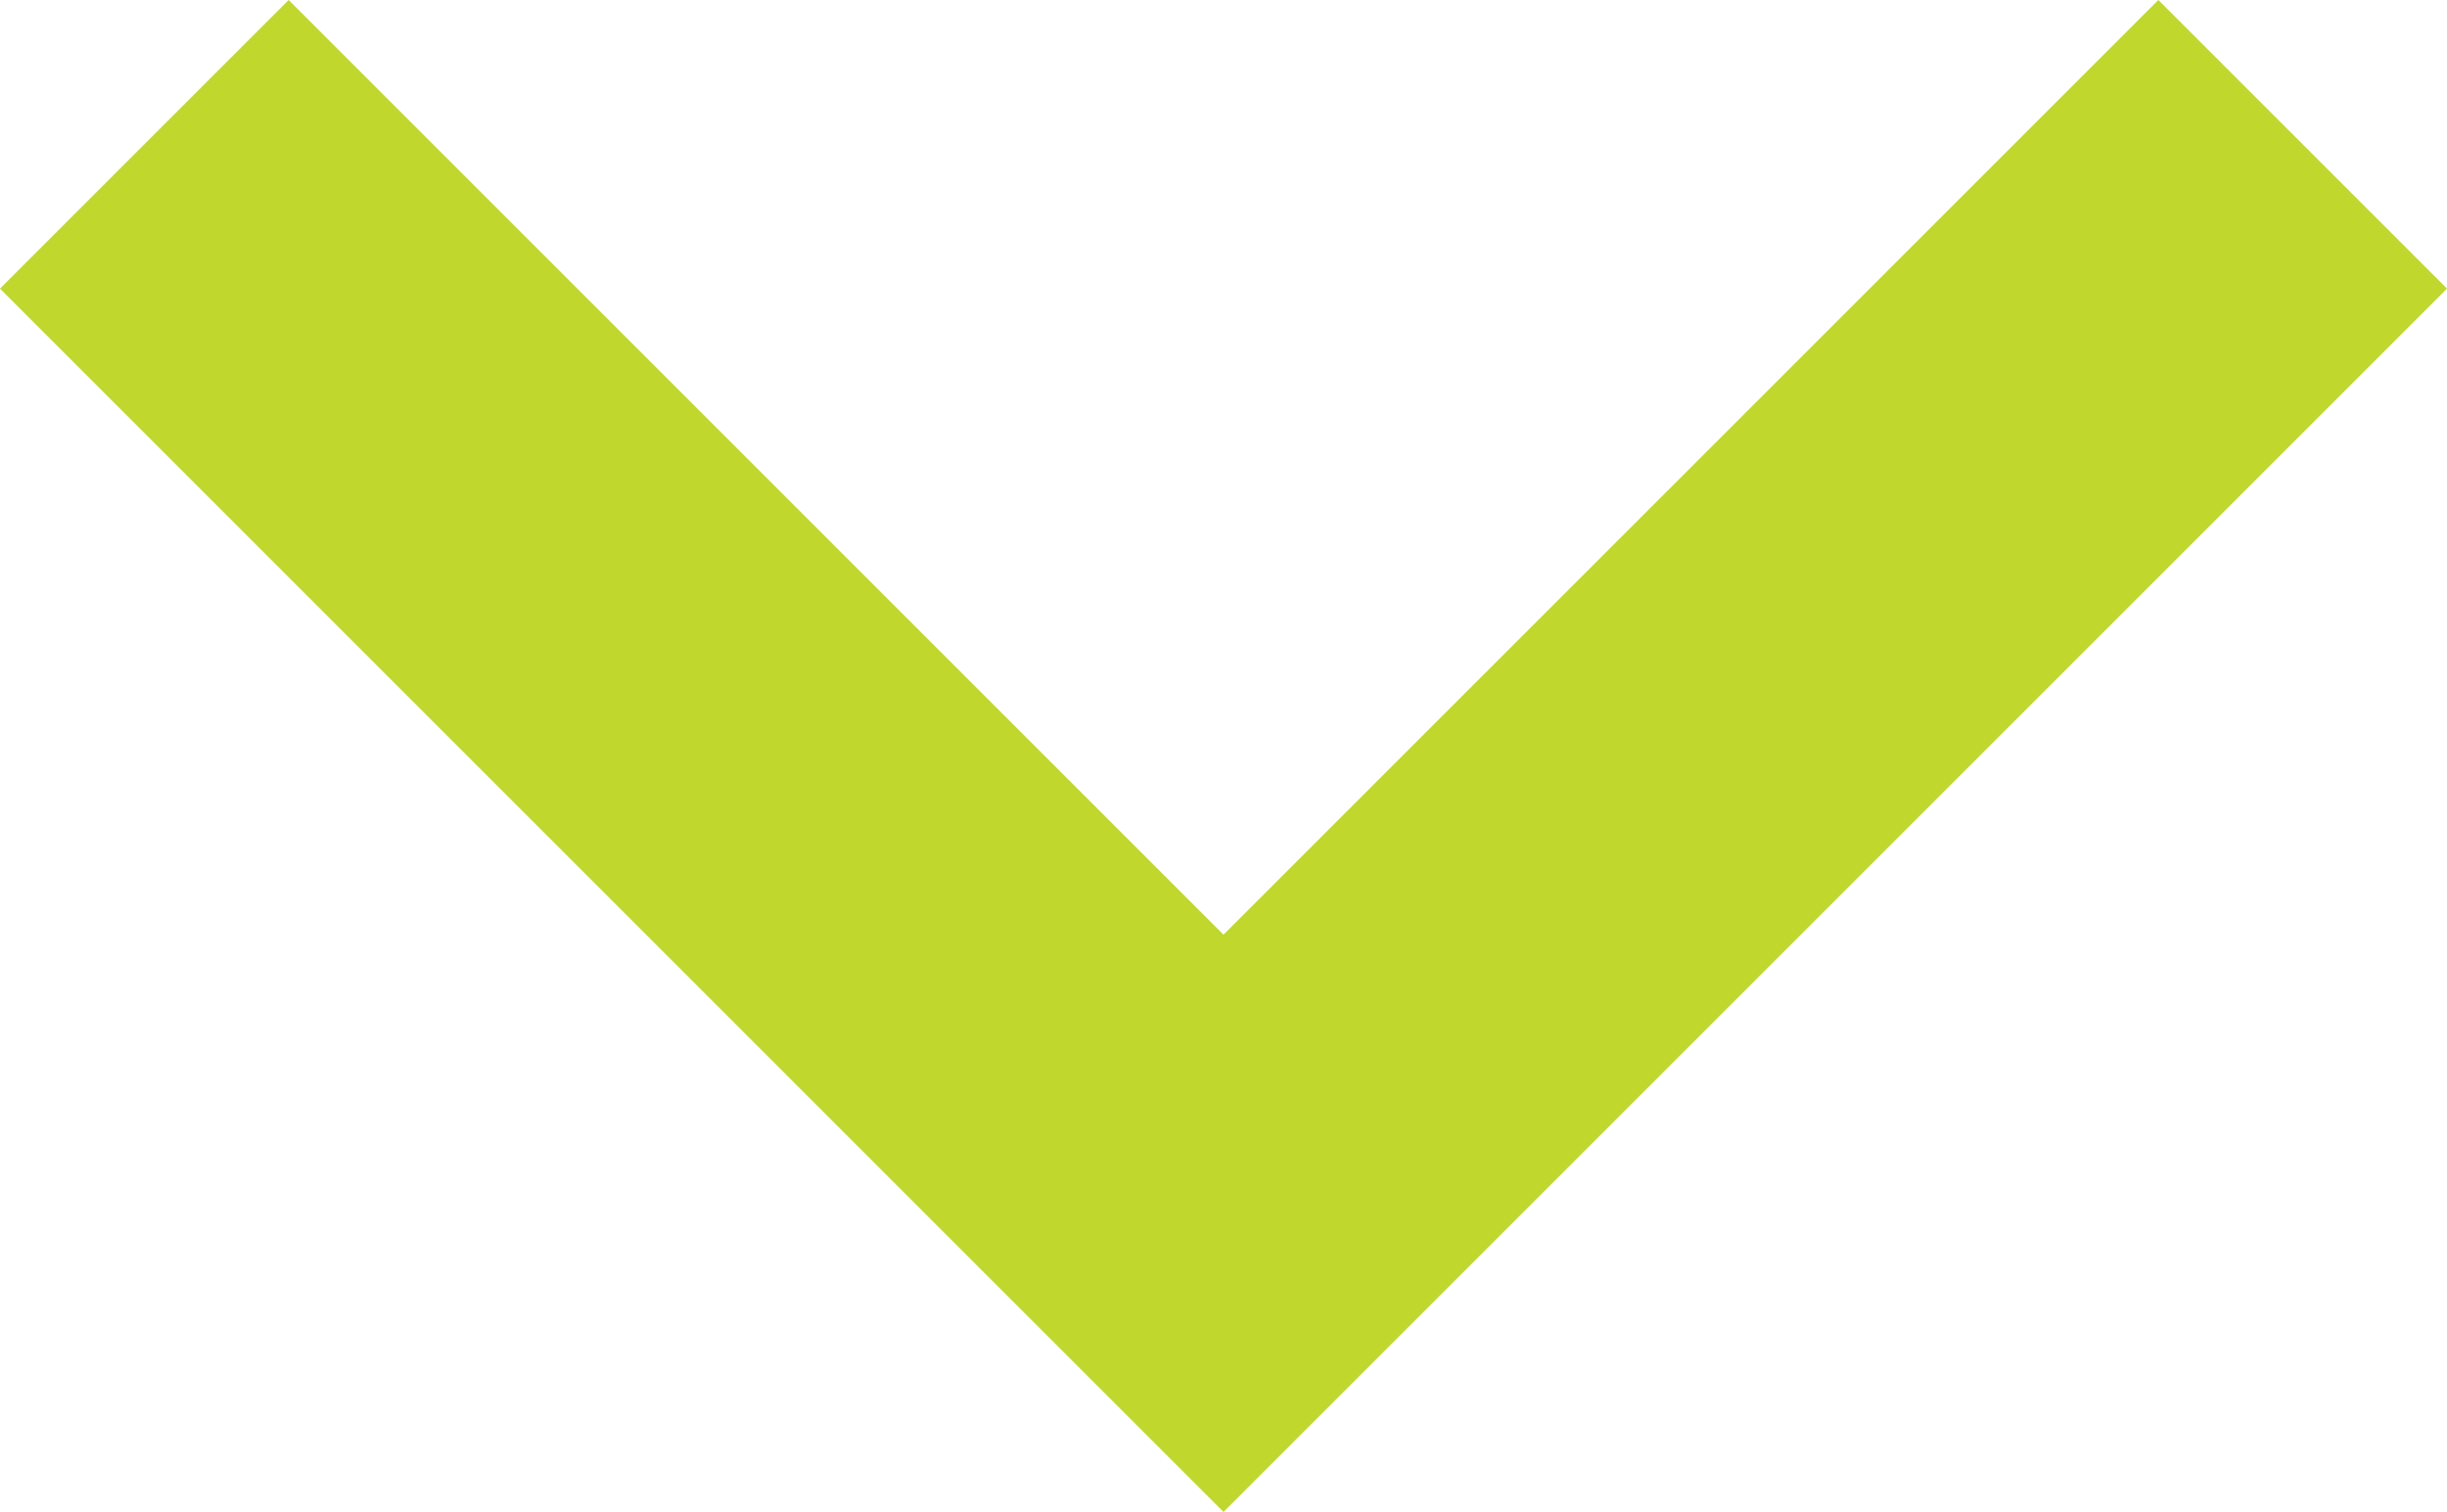
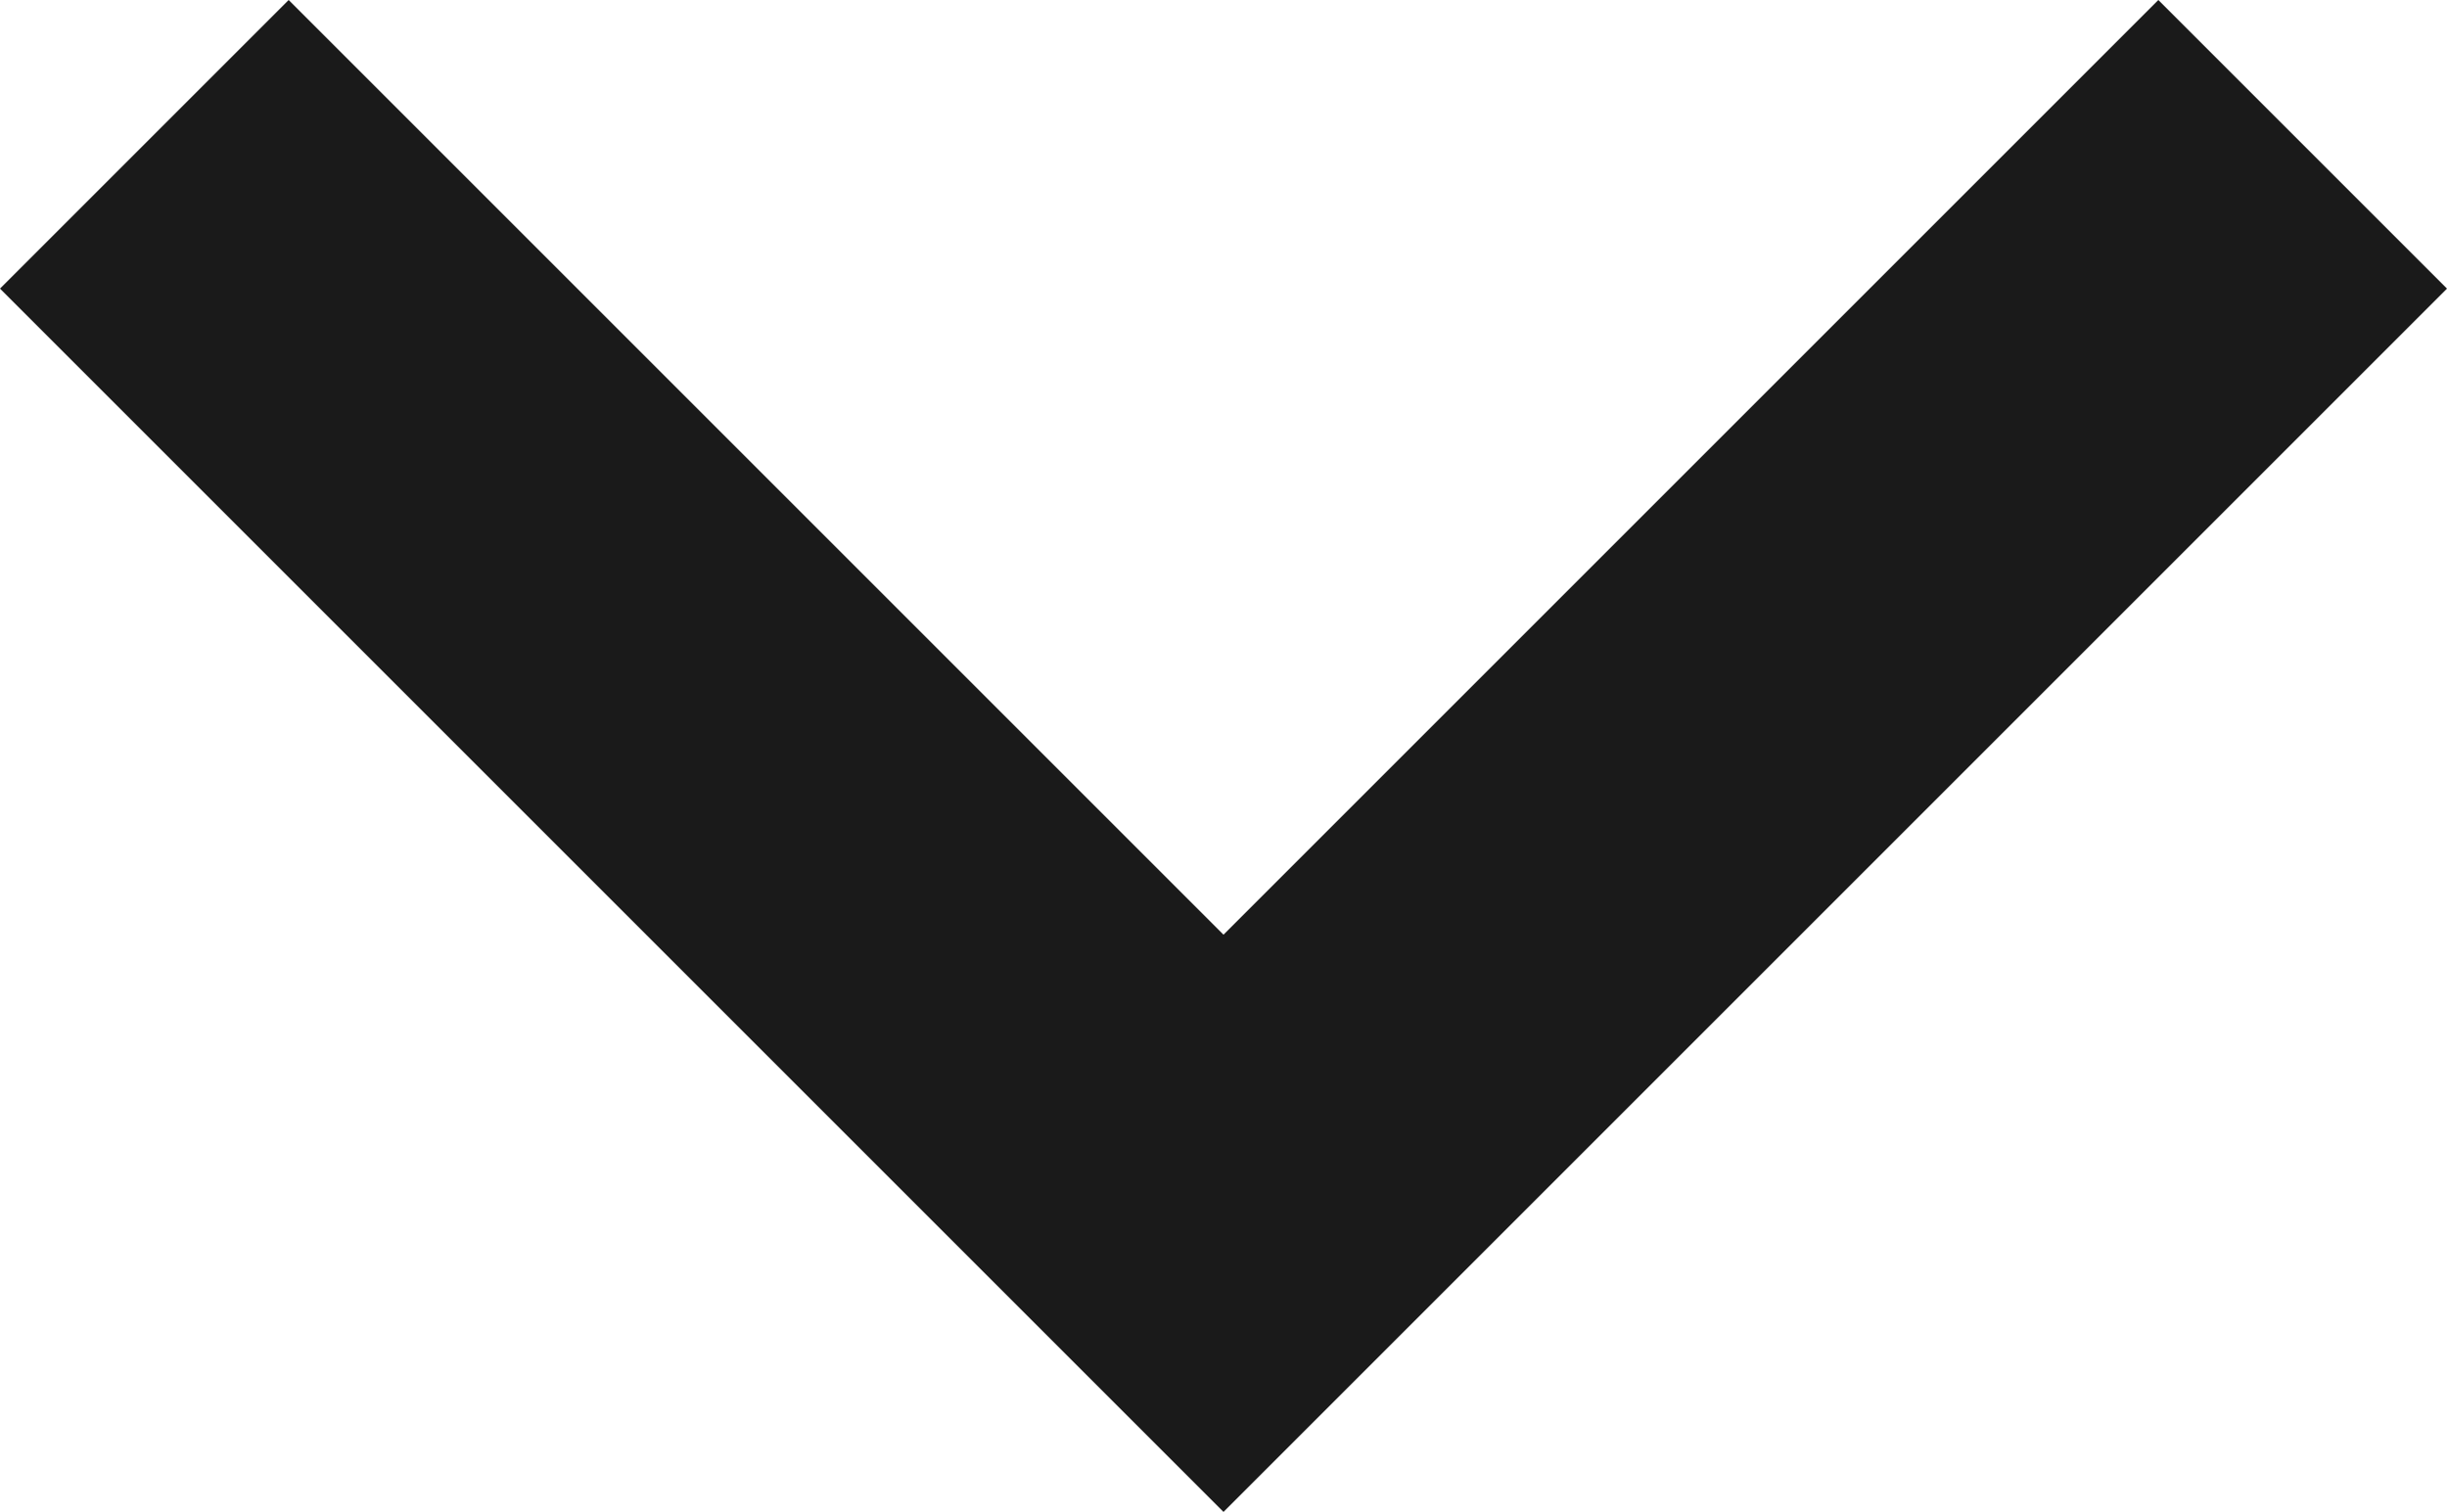
<svg xmlns="http://www.w3.org/2000/svg" version="1.1" id="Capa_1" x="0px" y="0px" viewBox="0 0 256 158.2" style="enable-background:new 0 0 256 158.2;" xml:space="preserve">
  <style type="text/css">
- 	.st0{fill:#C0D72D;}
+ 	.st0{fill:#1a1a1a;}
</style>
  <g>
    <g>
      <polygon class="st0" points="225.8,0 128,97.8 30.2,0 0,30.2 128,158.2 256,30.2   " />
    </g>
  </g>
</svg>
